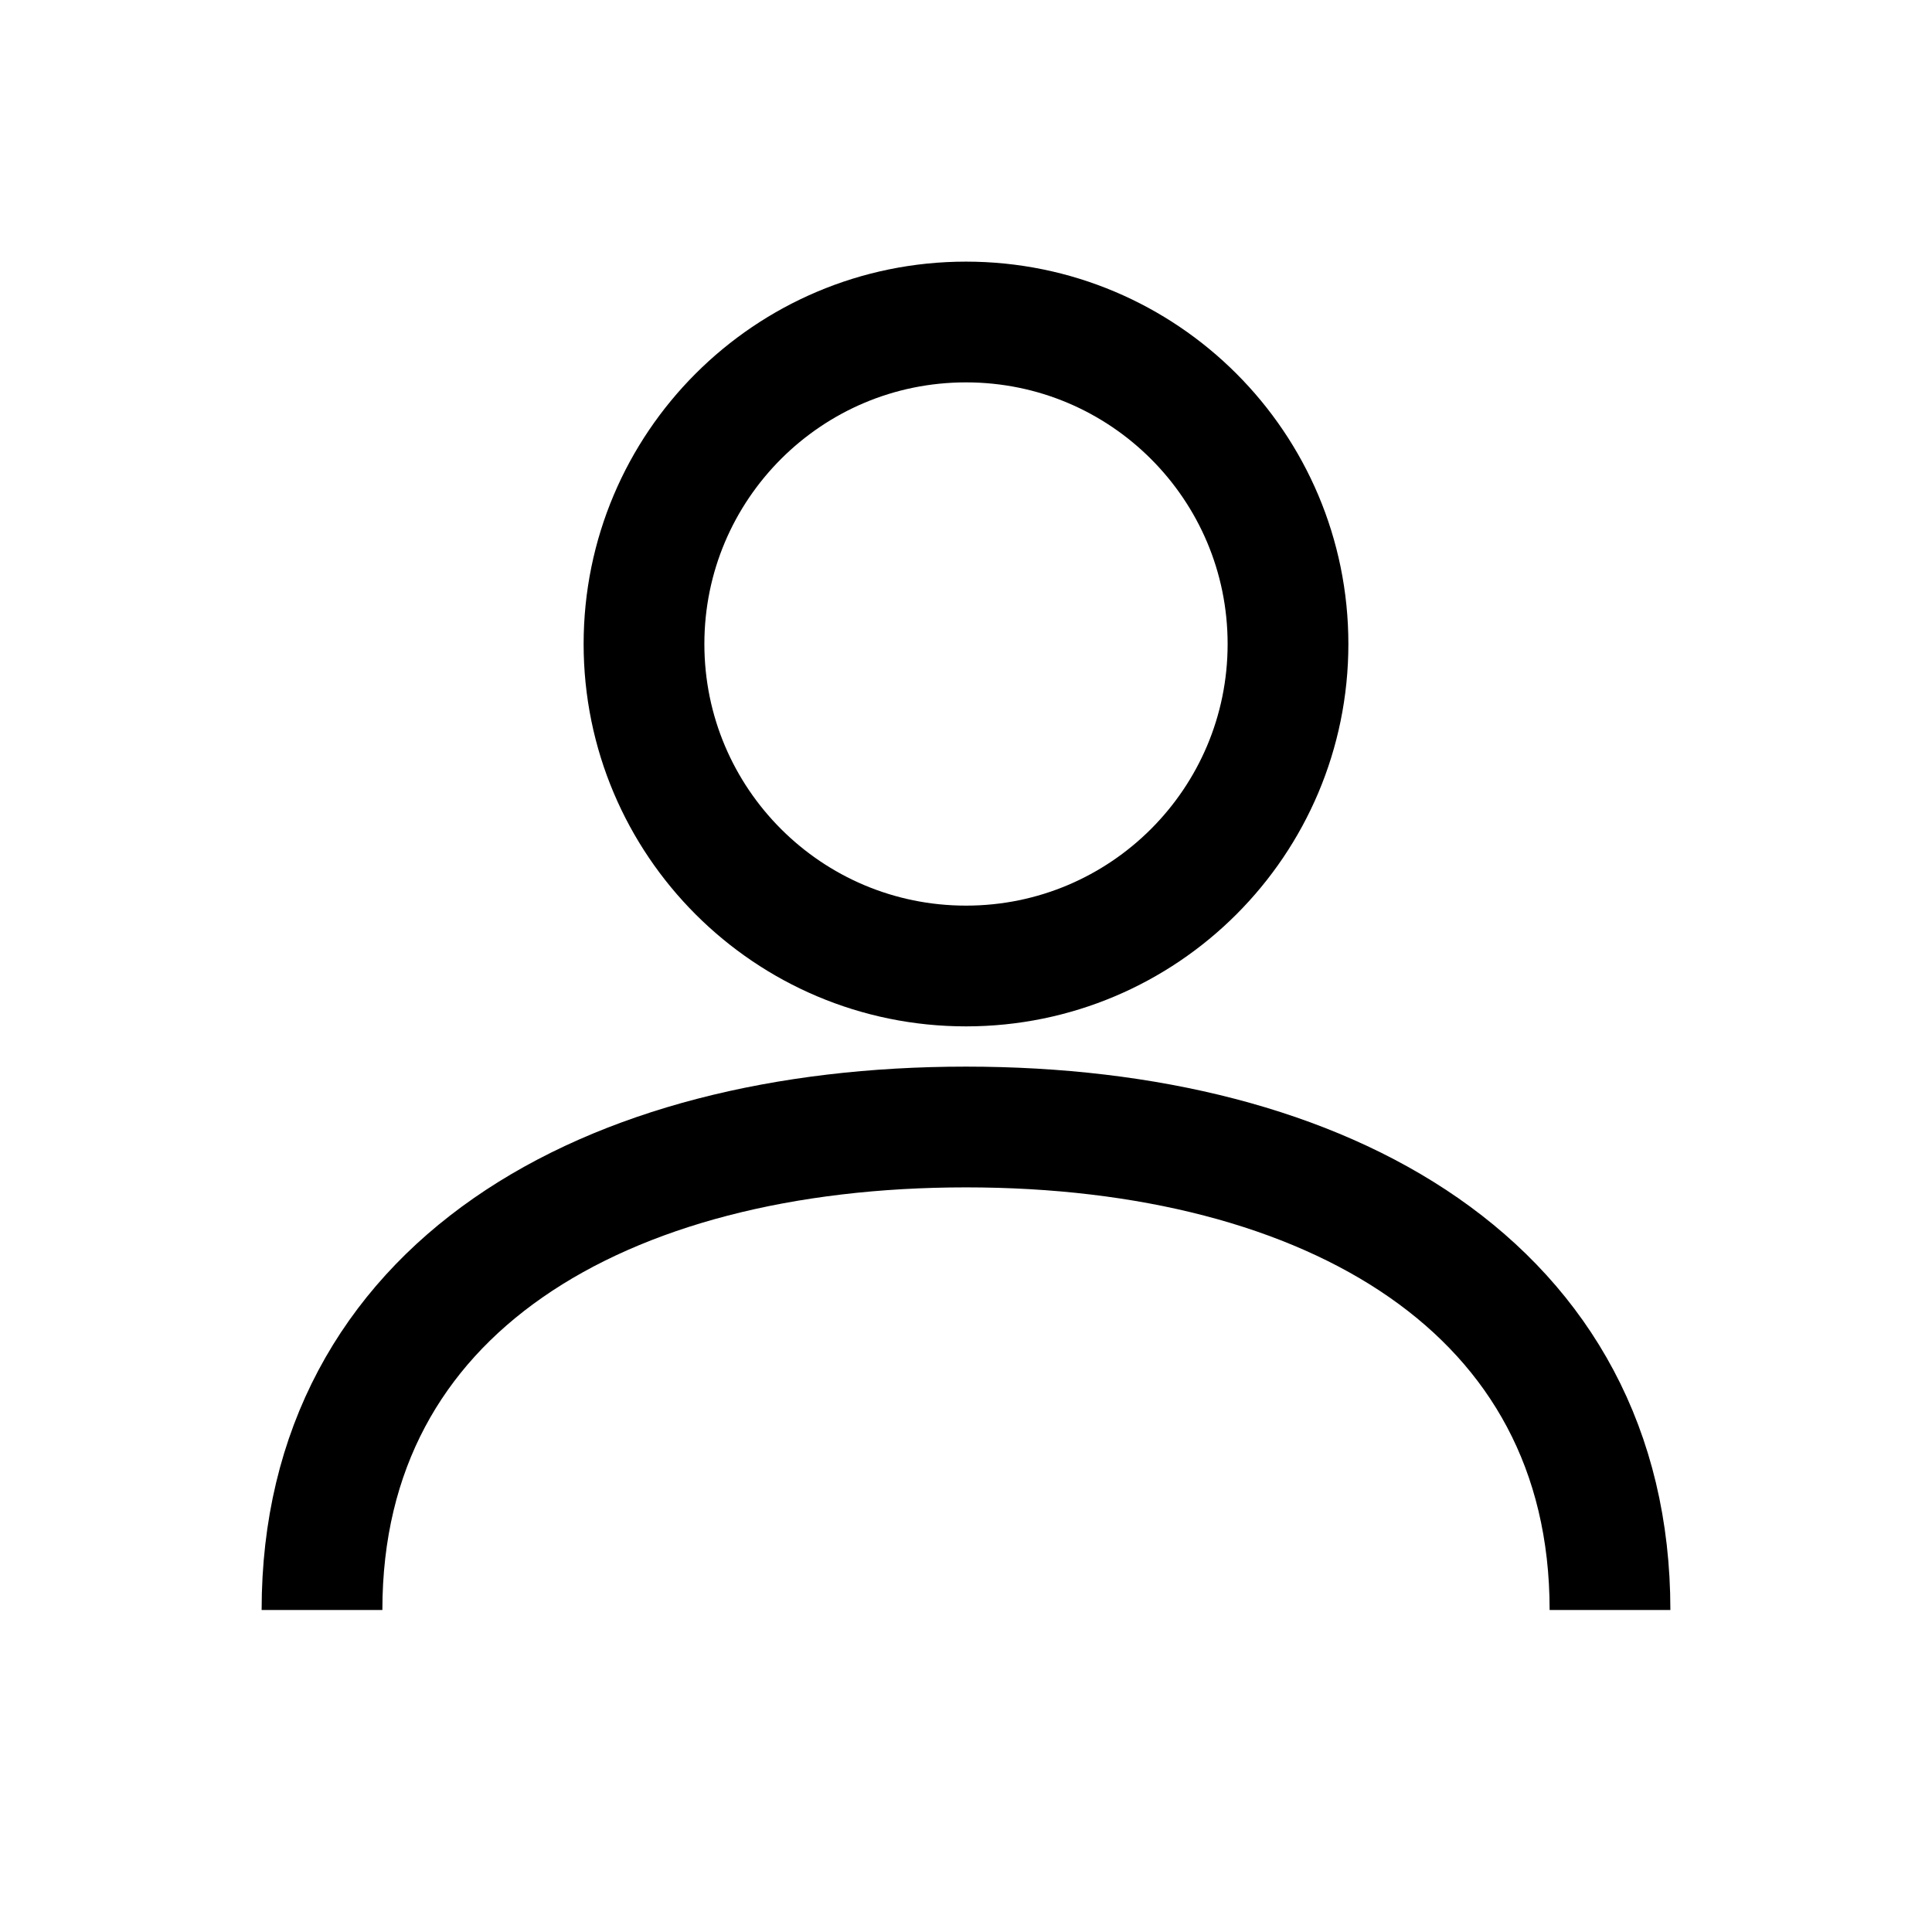
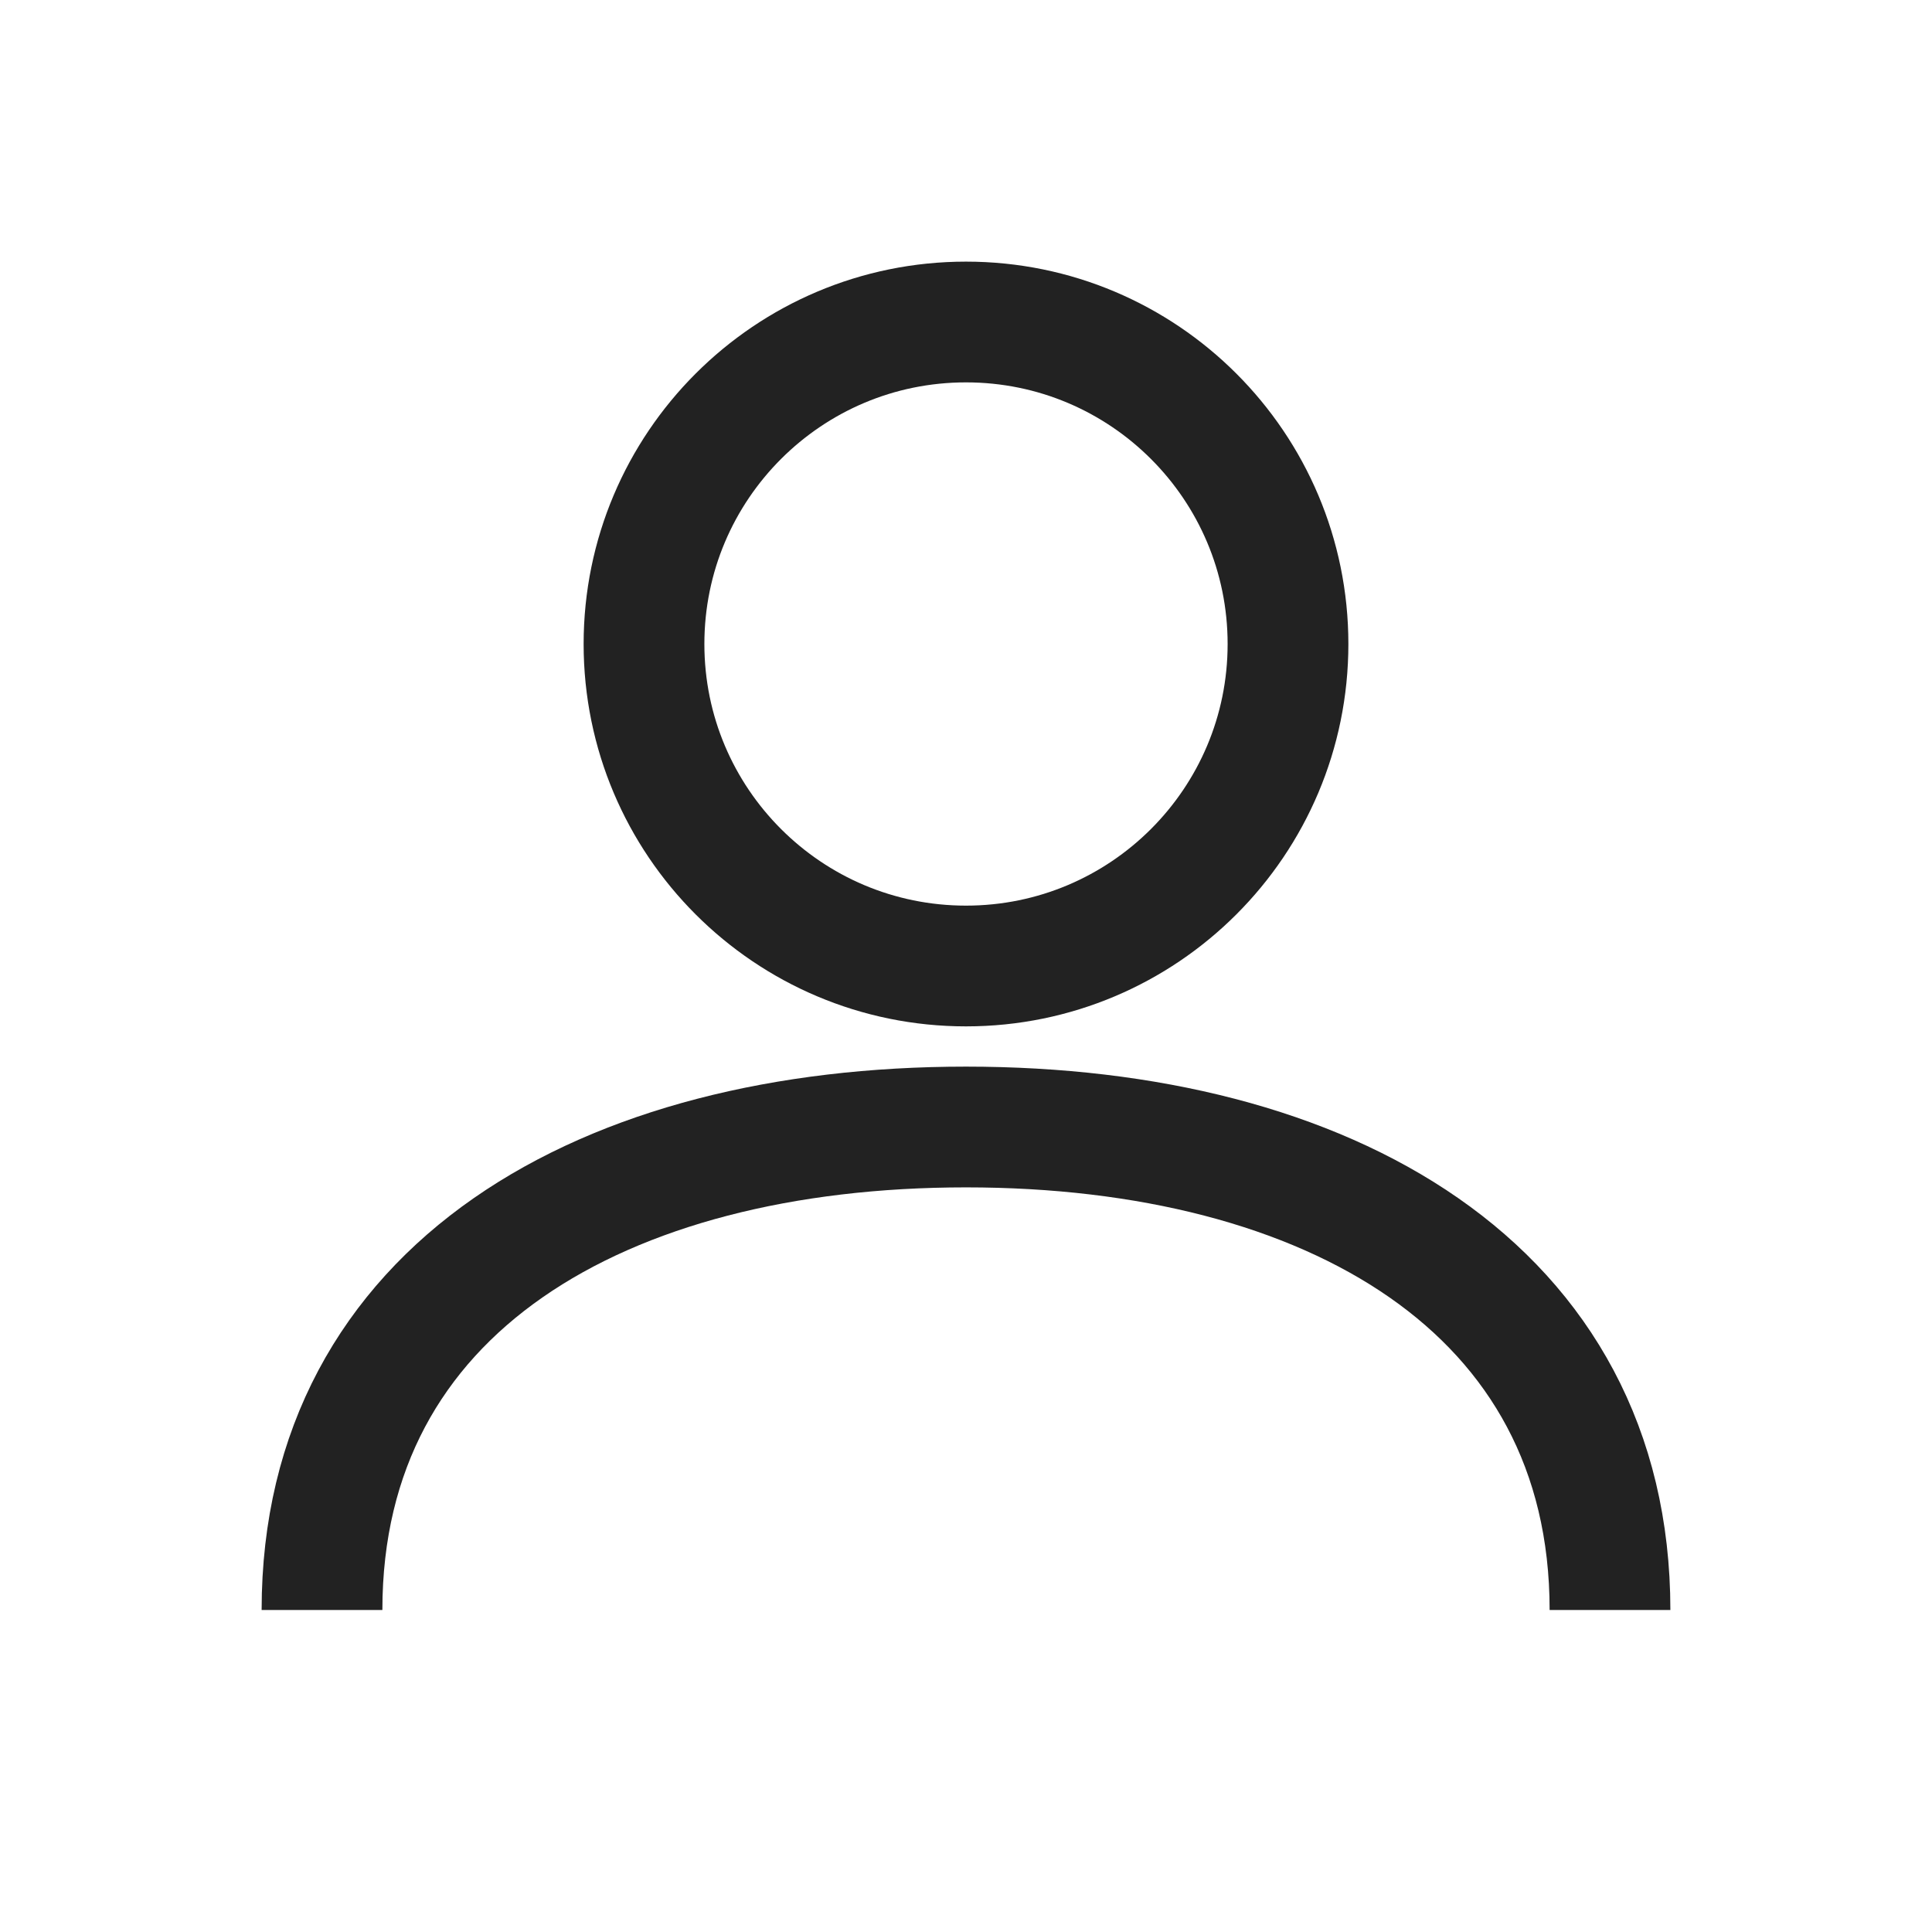
- <svg xmlns="http://www.w3.org/2000/svg" viewBox="0 0 24 24" width="24" height="24" fill="none" stroke="currentColor" stroke-width="1.5">
+ <svg xmlns="http://www.w3.org/2000/svg" viewBox="0 0 24 24" width="24" height="24" fill="none" stroke="#222222" stroke-width="1.5">
  <circle cx="12" cy="8" r="4" />
  <path d="M4 20c0-4 3.5-6 8-6s8 2 8 6" />
</svg>
